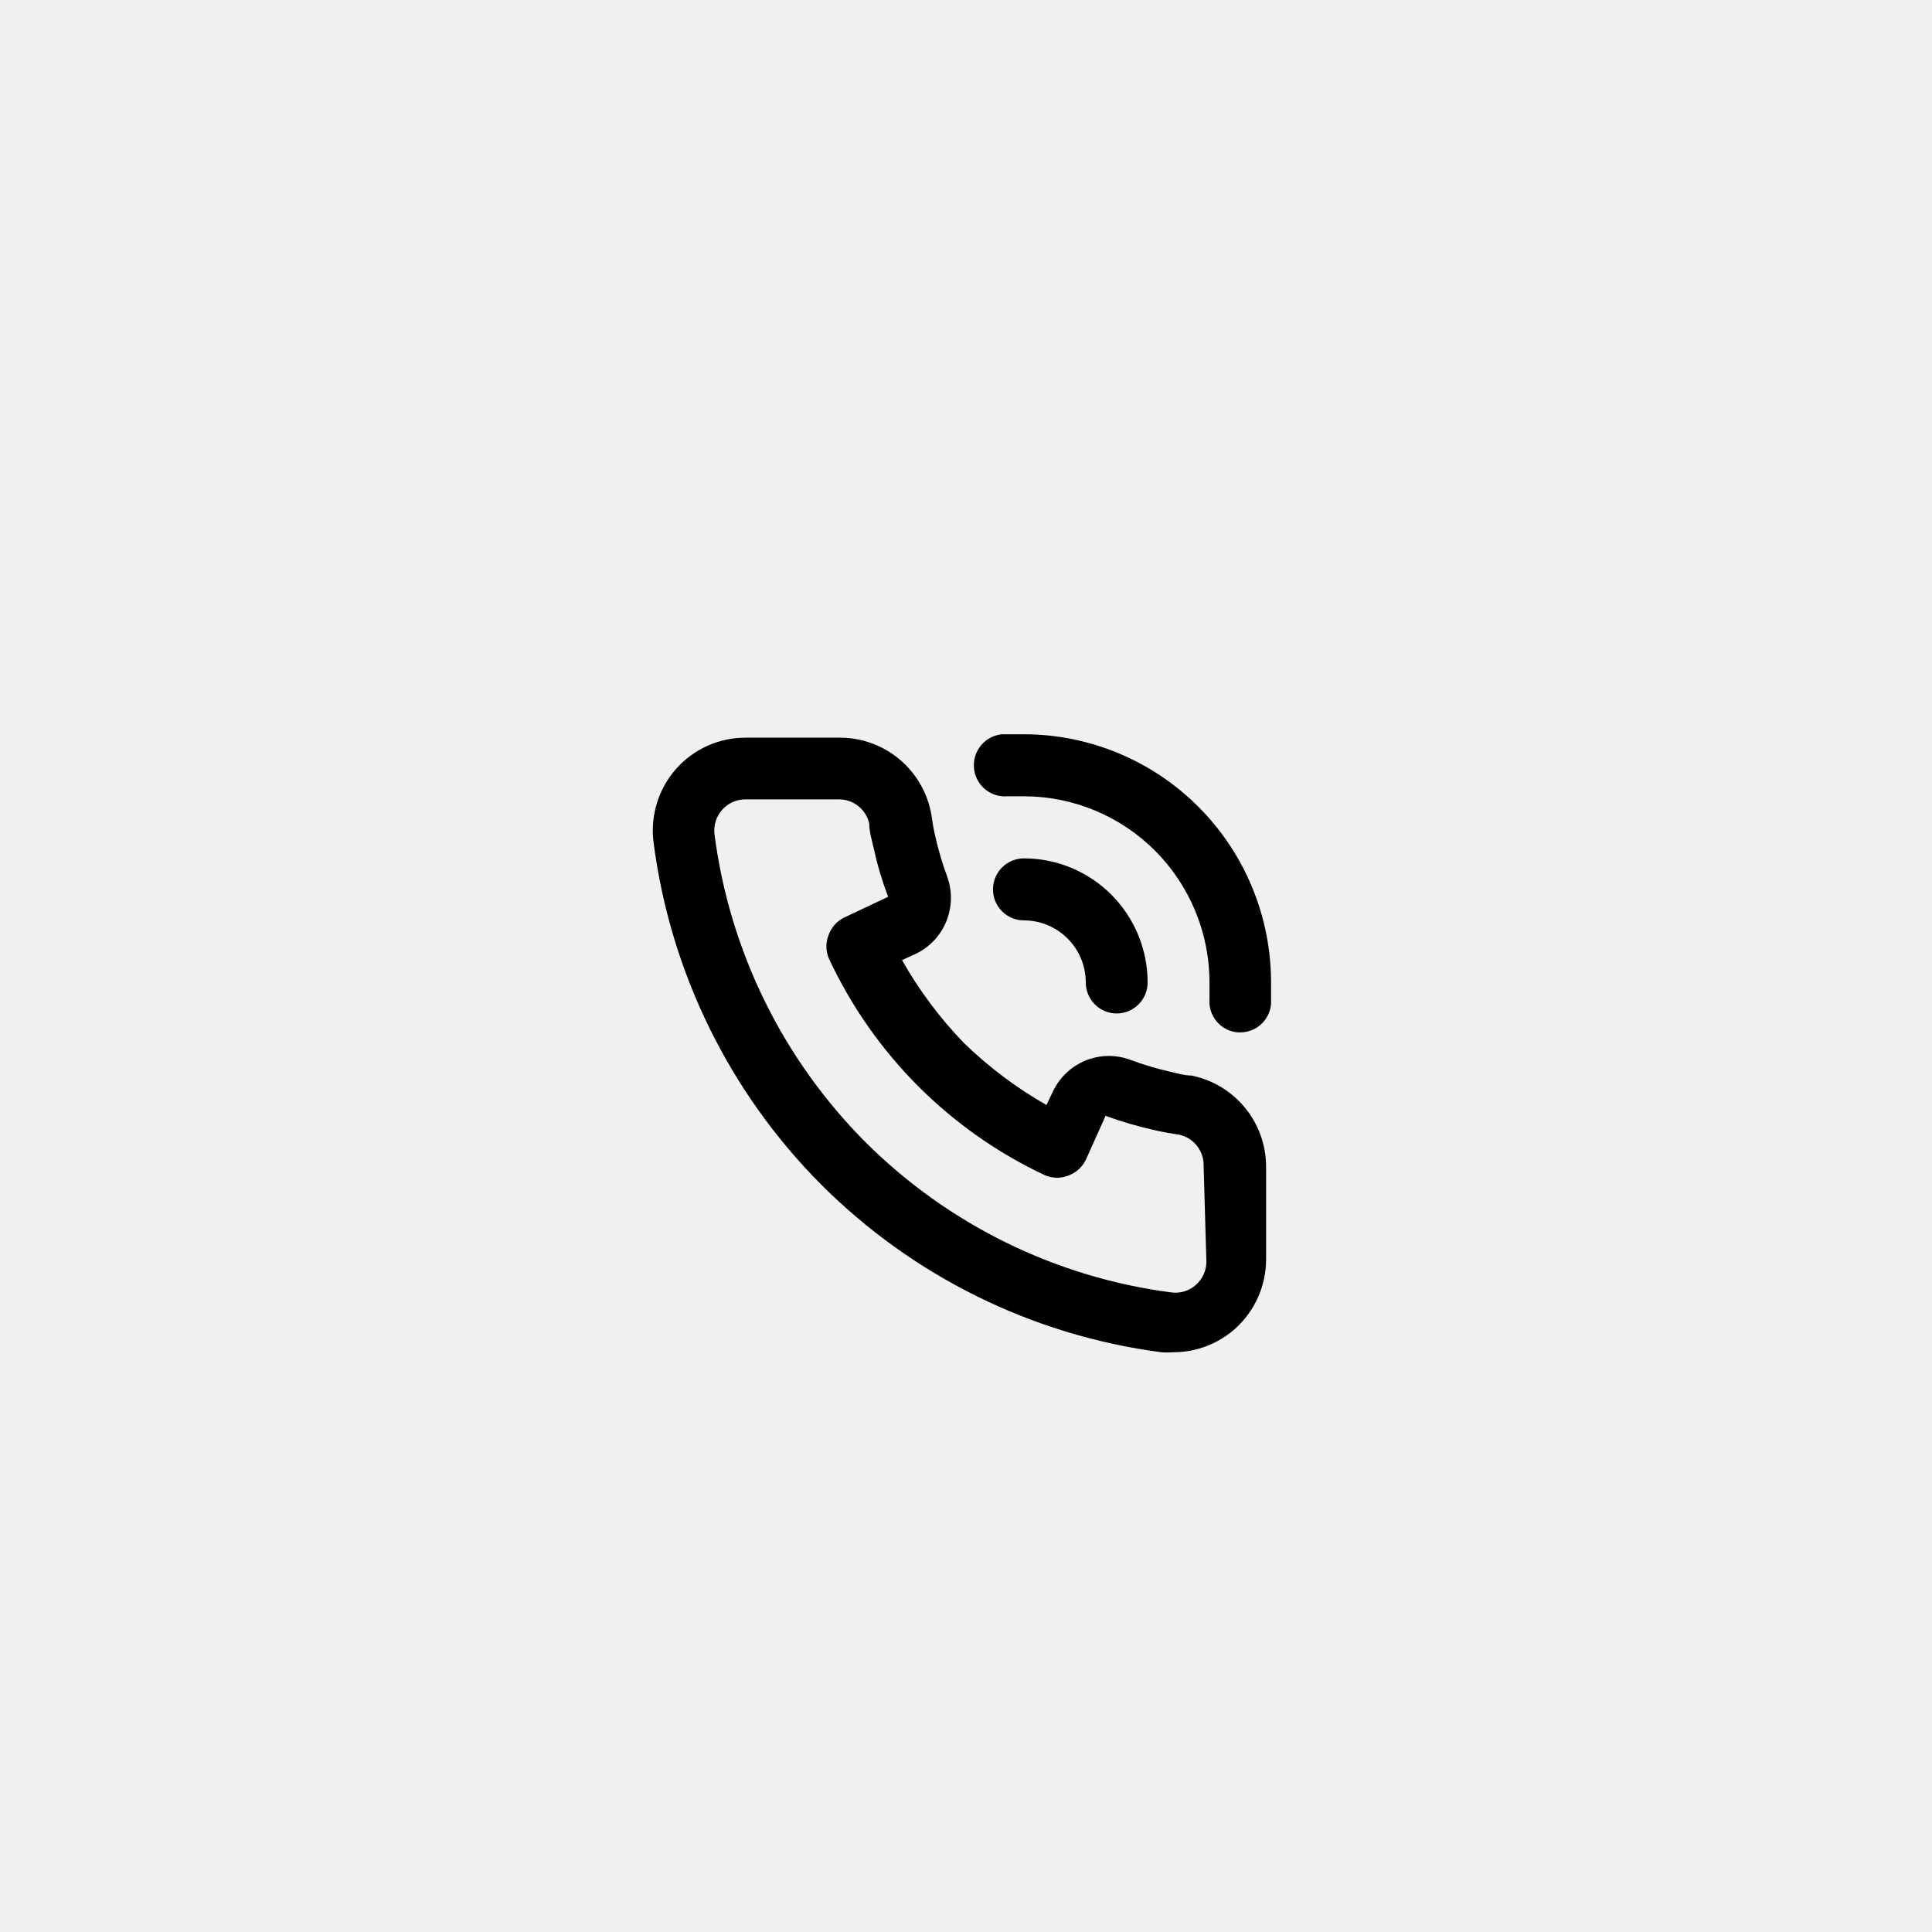
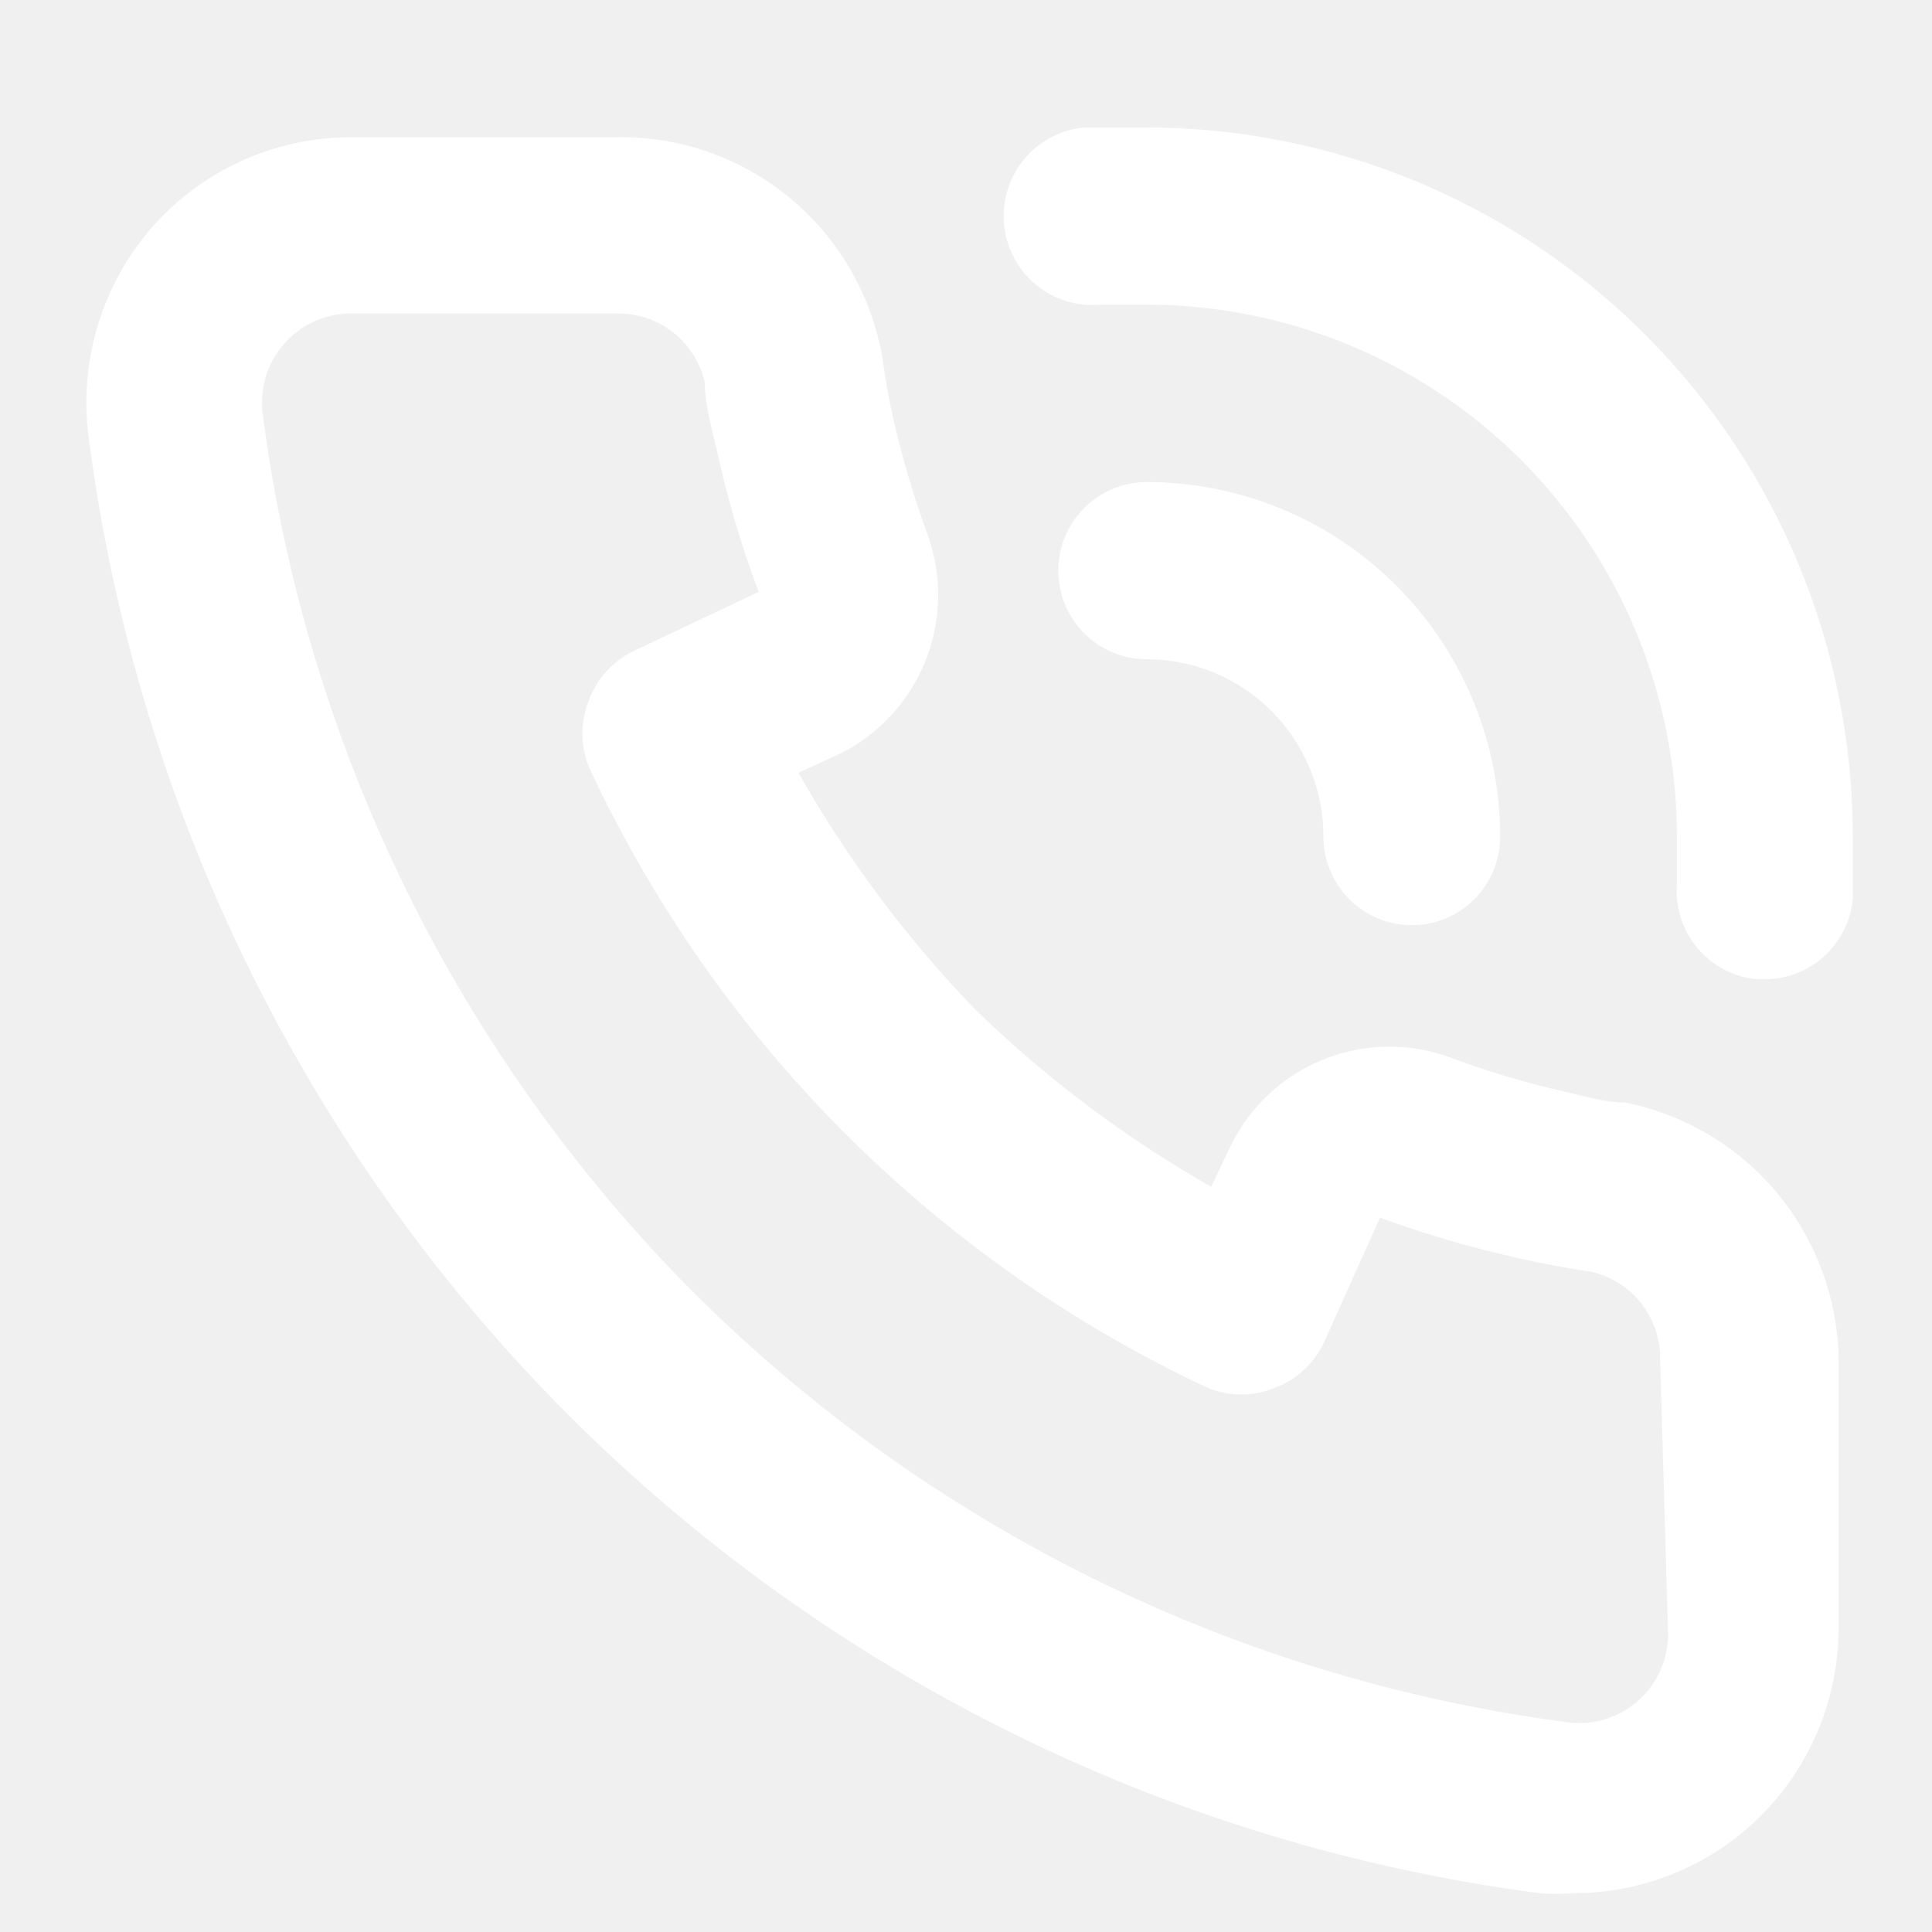
- <svg xmlns="http://www.w3.org/2000/svg" width="100" height="100" viewBox="0 0 100 100" fill="none" version="1.1" id="svg18">
+ <svg xmlns="http://www.w3.org/2000/svg" width="35" height="35" viewBox="0 0 35 35" fill="none" version="1.1" id="svg18">
  <defs id="defs22" />
-   <path d="m 61.658,55.669 c -0.352,0 -0.72,-0.112 -1.072,-0.193 -0.713,-0.16 -1.414,-0.369 -2.097,-0.626 -0.743,-0.271 -1.56,-0.257 -2.293,0.04 -0.733,0.296 -1.33,0.854 -1.678,1.566 l -0.352,0.739 c -1.555,-0.884 -2.991,-1.964 -4.275,-3.212 -1.244,-1.287 -2.32,-2.728 -3.202,-4.288 l 0.737,-0.337 c 0.71,-0.349 1.266,-0.948 1.561,-1.683 0.296,-0.735 0.31,-1.554 0.04,-2.299 -0.255,-0.692 -0.463,-1.4 -0.625,-2.12 -0.08,-0.353 -0.144,-0.723 -0.192,-1.076 -0.194,-1.131 -0.785,-2.155 -1.665,-2.888 -0.881,-0.733 -1.994,-1.127 -3.138,-1.11 h -4.819 c -0.677,-8e-4 -1.346,0.142 -1.964,0.418 -0.618,0.277 -1.171,0.681 -1.622,1.187 -0.46,0.52 -0.803,1.133 -1.005,1.798 -0.202,0.665 -0.258,1.367 -0.164,2.055 0.871,6.684 3.915,12.893 8.662,17.664 4.757,4.761 10.947,7.815 17.611,8.688 0.207,0.016 0.416,0.016 0.624,0 1.18,0.002 2.32,-0.433 3.202,-1.22 0.504,-0.453 0.908,-1.007 1.184,-1.627 0.276,-0.62 0.418,-1.291 0.417,-1.97 v -4.817 c -0.009,-1.11 -0.399,-2.182 -1.105,-3.037 -0.706,-0.854 -1.684,-1.438 -2.77,-1.653 z m 0.785,9.635 c -10e-4,0.224 -0.048,0.446 -0.139,0.65 -0.091,0.205 -0.224,0.388 -0.389,0.538 -0.176,0.16 -0.385,0.28 -0.612,0.349 -0.227,0.07 -0.466,0.087 -0.701,0.052 -5.975,-0.783 -11.527,-3.514 -15.802,-7.772 -4.279,-4.292 -7.025,-9.88 -7.813,-15.898 -0.034,-0.235 -0.017,-0.476 0.053,-0.704 0.069,-0.228 0.188,-0.437 0.348,-0.613 0.151,-0.168 0.336,-0.303 0.543,-0.394 0.207,-0.091 0.431,-0.138 0.657,-0.136 h 4.803 c 0.37,-0.009 0.732,0.111 1.024,0.339 0.292,0.228 0.496,0.551 0.577,0.913 0,0.434 0.144,0.883 0.24,1.317 0.185,0.841 0.432,1.668 0.737,2.473 l -2.242,1.06 c -0.385,0.177 -0.684,0.501 -0.832,0.899 -0.16,0.391 -0.16,0.83 0,1.22 2.304,4.95 6.271,8.93 11.207,11.241 0.39,0.161 0.827,0.161 1.217,0 0.397,-0.148 0.719,-0.449 0.896,-0.835 l 1.009,-2.248 c 0.826,0.302 1.671,0.549 2.529,0.739 0.417,0.096 0.865,0.177 1.297,0.241 0.361,0.082 0.683,0.286 0.911,0.579 0.227,0.293 0.347,0.656 0.338,1.027 z m -9.446,-27.299 c -0.368,0 -0.752,0 -1.121,0 -0.424,0.036 -0.817,0.24 -1.092,0.567 -0.274,0.327 -0.409,0.75 -0.372,1.175 0.036,0.426 0.239,0.82 0.565,1.095 0.325,0.276 0.747,0.41 1.172,0.374 h 0.848 c 2.548,0 4.991,1.015 6.793,2.822 1.801,1.807 2.813,4.258 2.813,6.813 0,0.289 0,0.562 0,0.851 -0.035,0.424 0.098,0.844 0.371,1.169 0.273,0.325 0.664,0.528 1.086,0.565 h 0.128 c 0.401,0.002 0.788,-0.148 1.084,-0.418 0.296,-0.271 0.481,-0.643 0.517,-1.043 0,-0.369 0,-0.755 0,-1.124 0,-3.404 -1.347,-6.67 -3.746,-9.078 -2.398,-2.409 -5.652,-3.764 -9.046,-3.768 z m 3.202,12.847 c 0,0.426 0.169,0.834 0.469,1.135 0.3,0.301 0.707,0.47 1.132,0.47 0.425,0 0.832,-0.169 1.132,-0.47 0.3,-0.301 0.469,-0.71 0.469,-1.135 0,-1.704 -0.675,-3.337 -1.876,-4.542 -1.201,-1.205 -2.829,-1.881 -4.528,-1.881 -0.424,0 -0.832,0.169 -1.132,0.47 -0.3,0.301 -0.469,0.71 -0.469,1.135 0,0.426 0.169,0.834 0.469,1.135 0.3,0.301 0.708,0.47 1.132,0.47 0.849,0 1.664,0.338 2.264,0.941 0.601,0.602 0.938,1.419 0.938,2.271 z" fill="#000000" id="path6" />
+   <path d="m 29.434,19.973 c -0.352,0 -0.72,-0.112 -1.072,-0.193 -0.713,-0.16 -1.414,-0.369 -2.097,-0.626 -0.743,-0.271 -1.56,-0.257 -2.293,0.04 -0.733,0.296 -1.33,0.854 -1.678,1.566 l -0.352,0.739 c -1.555,-0.884 -2.991,-1.964 -4.275,-3.212 -1.244,-1.287 -2.32,-2.728 -3.202,-4.288 l 0.737,-0.337 c 0.71,-0.349 1.266,-0.948 1.561,-1.683 0.296,-0.735 0.31,-1.554 0.04,-2.299 -0.255,-0.692 -0.463,-1.4 -0.625,-2.12 -0.08,-0.353 -0.144,-0.723 -0.192,-1.076 -0.194,-1.131 -0.785,-2.155 -1.665,-2.888 -0.881,-0.733 -1.994,-1.127 -3.138,-1.11 H 6.364 c -0.677,-8e-4 -1.346,0.142 -1.964,0.418 -0.618,0.277 -1.171,0.681 -1.622,1.187 -0.46,0.52 -0.803,1.133 -1.005,1.798 -0.202,0.665 -0.258,1.367 -0.164,2.055 0.871,6.684 3.915,12.893 8.662,17.664 4.757,4.761 10.947,7.815 17.611,8.688 0.207,0.016 0.416,0.016 0.624,0 1.18,0.002 2.32,-0.433 3.202,-1.22 0.504,-0.453 0.908,-1.007 1.184,-1.627 0.276,-0.62 0.418,-1.291 0.417,-1.97 v -4.817 c -0.009,-1.11 -0.399,-2.182 -1.105,-3.037 -0.706,-0.854 -1.684,-1.438 -2.77,-1.653 z m 0.785,9.635 c -10e-4,0.224 -0.048,0.446 -0.139,0.65 -0.091,0.205 -0.224,0.388 -0.389,0.538 -0.176,0.16 -0.385,0.28 -0.612,0.349 -0.227,0.07 -0.466,0.087 -0.701,0.052 -5.975,-0.783 -11.527,-3.514 -15.802,-7.772 -4.279,-4.292 -7.025,-9.88 -7.813,-15.898 -0.034,-0.235 -0.017,-0.476 0.053,-0.704 0.069,-0.228 0.188,-0.437 0.348,-0.613 0.151,-0.168 0.336,-0.303 0.543,-0.394 0.207,-0.091 0.431,-0.138 0.657,-0.136 h 4.803 c 0.37,-0.009 0.732,0.111 1.024,0.339 0.292,0.228 0.496,0.551 0.577,0.913 0,0.434 0.144,0.883 0.24,1.317 0.185,0.841 0.432,1.668 0.737,2.473 l -2.242,1.06 c -0.385,0.177 -0.684,0.501 -0.832,0.899 -0.16,0.391 -0.16,0.83 0,1.22 2.304,4.95 6.271,8.93 11.207,11.241 0.39,0.161 0.827,0.161 1.217,0 0.397,-0.148 0.719,-0.449 0.896,-0.835 l 1.009,-2.248 c 0.826,0.302 1.671,0.549 2.529,0.739 0.417,0.096 0.865,0.177 1.297,0.241 0.361,0.082 0.683,0.286 0.911,0.579 0.227,0.293 0.347,0.656 0.338,1.027 z m -9.446,-27.299 c -0.368,0 -0.752,0 -1.121,0 -0.424,0.036 -0.817,0.24 -1.092,0.567 -0.274,0.327 -0.409,0.75 -0.372,1.175 0.036,0.426 0.239,0.82 0.565,1.095 0.325,0.276 0.747,0.41 1.172,0.374 h 0.848 c 2.548,0 4.991,1.015 6.793,2.822 1.801,1.807 2.813,4.258 2.813,6.813 0,0.289 0,0.562 0,0.851 -0.035,0.424 0.098,0.844 0.371,1.169 0.273,0.325 0.664,0.528 1.086,0.565 h 0.128 c 0.401,0.002 0.788,-0.148 1.084,-0.418 0.296,-0.271 0.481,-0.643 0.517,-1.043 0,-0.369 0,-0.755 0,-1.124 0,-3.404 -1.347,-6.669 -3.746,-9.078 -2.398,-2.409 -5.652,-3.764 -9.046,-3.768 z m 3.202,12.847 c 0,0.426 0.169,0.834 0.469,1.135 0.3,0.301 0.707,0.47 1.132,0.47 0.425,0 0.832,-0.169 1.132,-0.47 0.3,-0.301 0.469,-0.71 0.469,-1.135 0,-1.704 -0.675,-3.337 -1.876,-4.542 -1.201,-1.205 -2.829,-1.881 -4.528,-1.881 -0.424,0 -0.832,0.169 -1.132,0.47 -0.3,0.301 -0.469,0.71 -0.469,1.135 0,0.426 0.169,0.834 0.469,1.135 0.3,0.301 0.708,0.47 1.132,0.47 0.849,0 1.664,0.338 2.264,0.941 0.601,0.602 0.938,1.419 0.938,2.271 z" fill="#000000" id="path6" style="fill:#ffffff" />
</svg>
